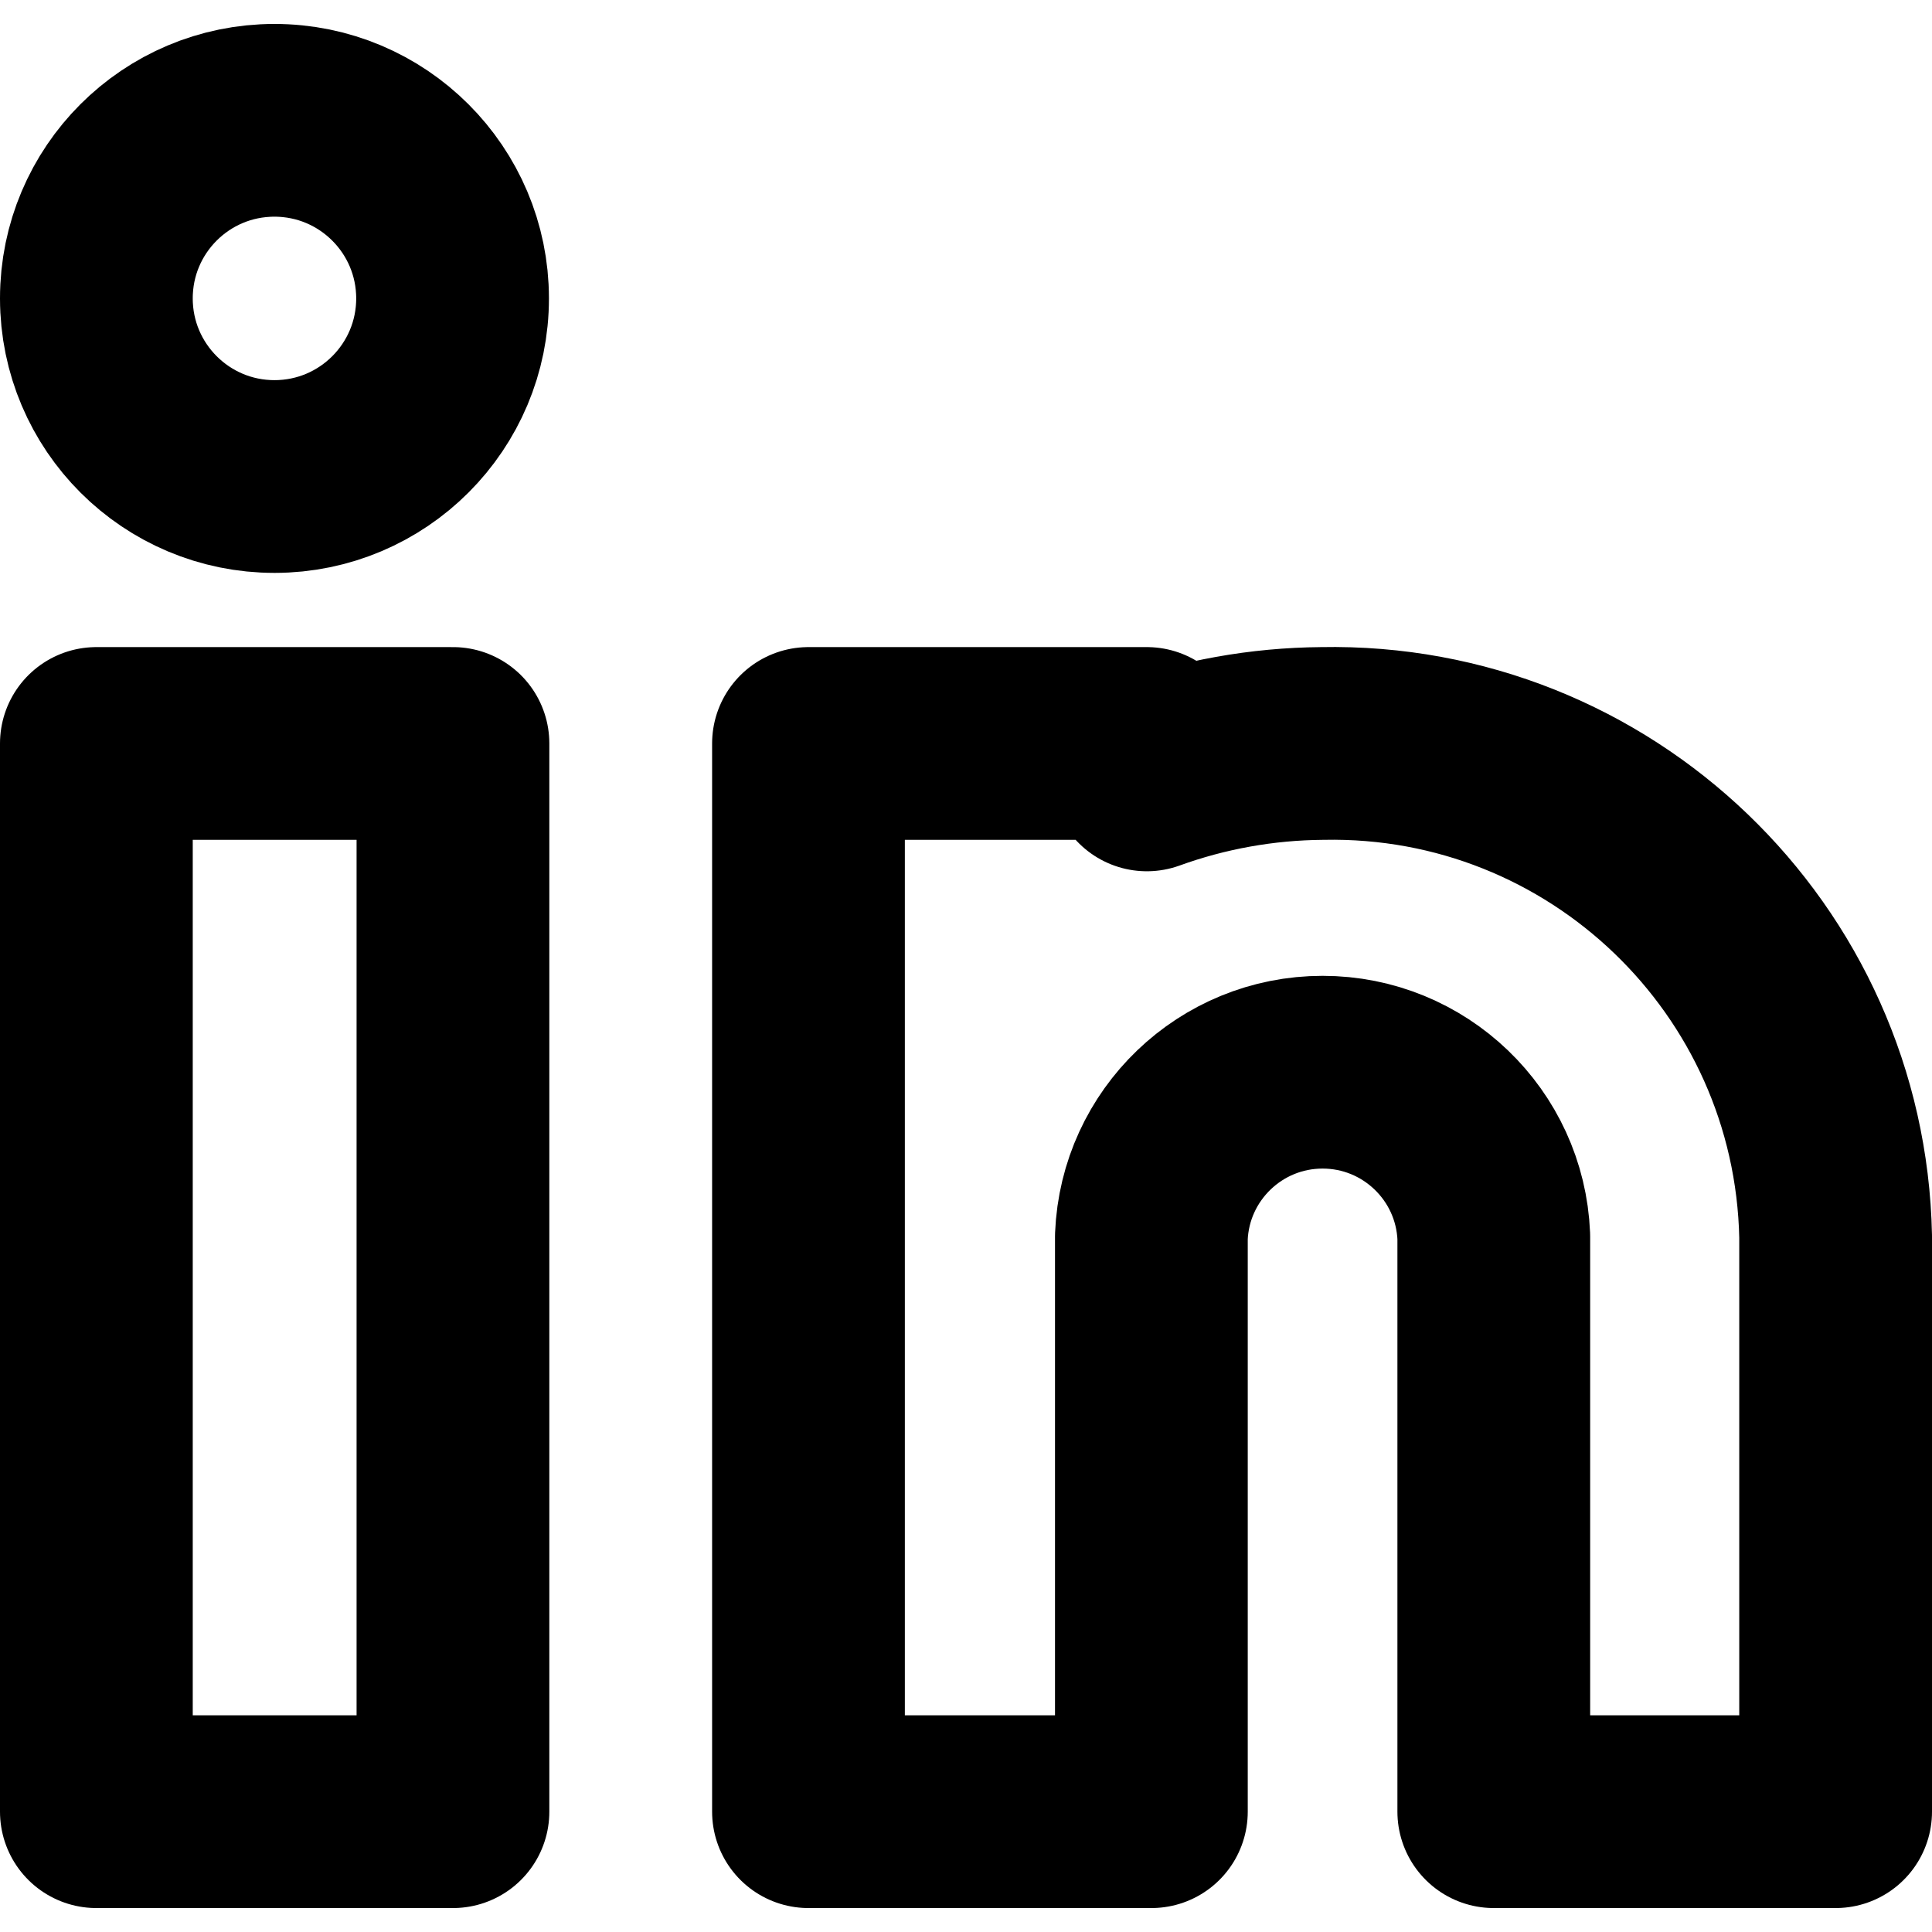
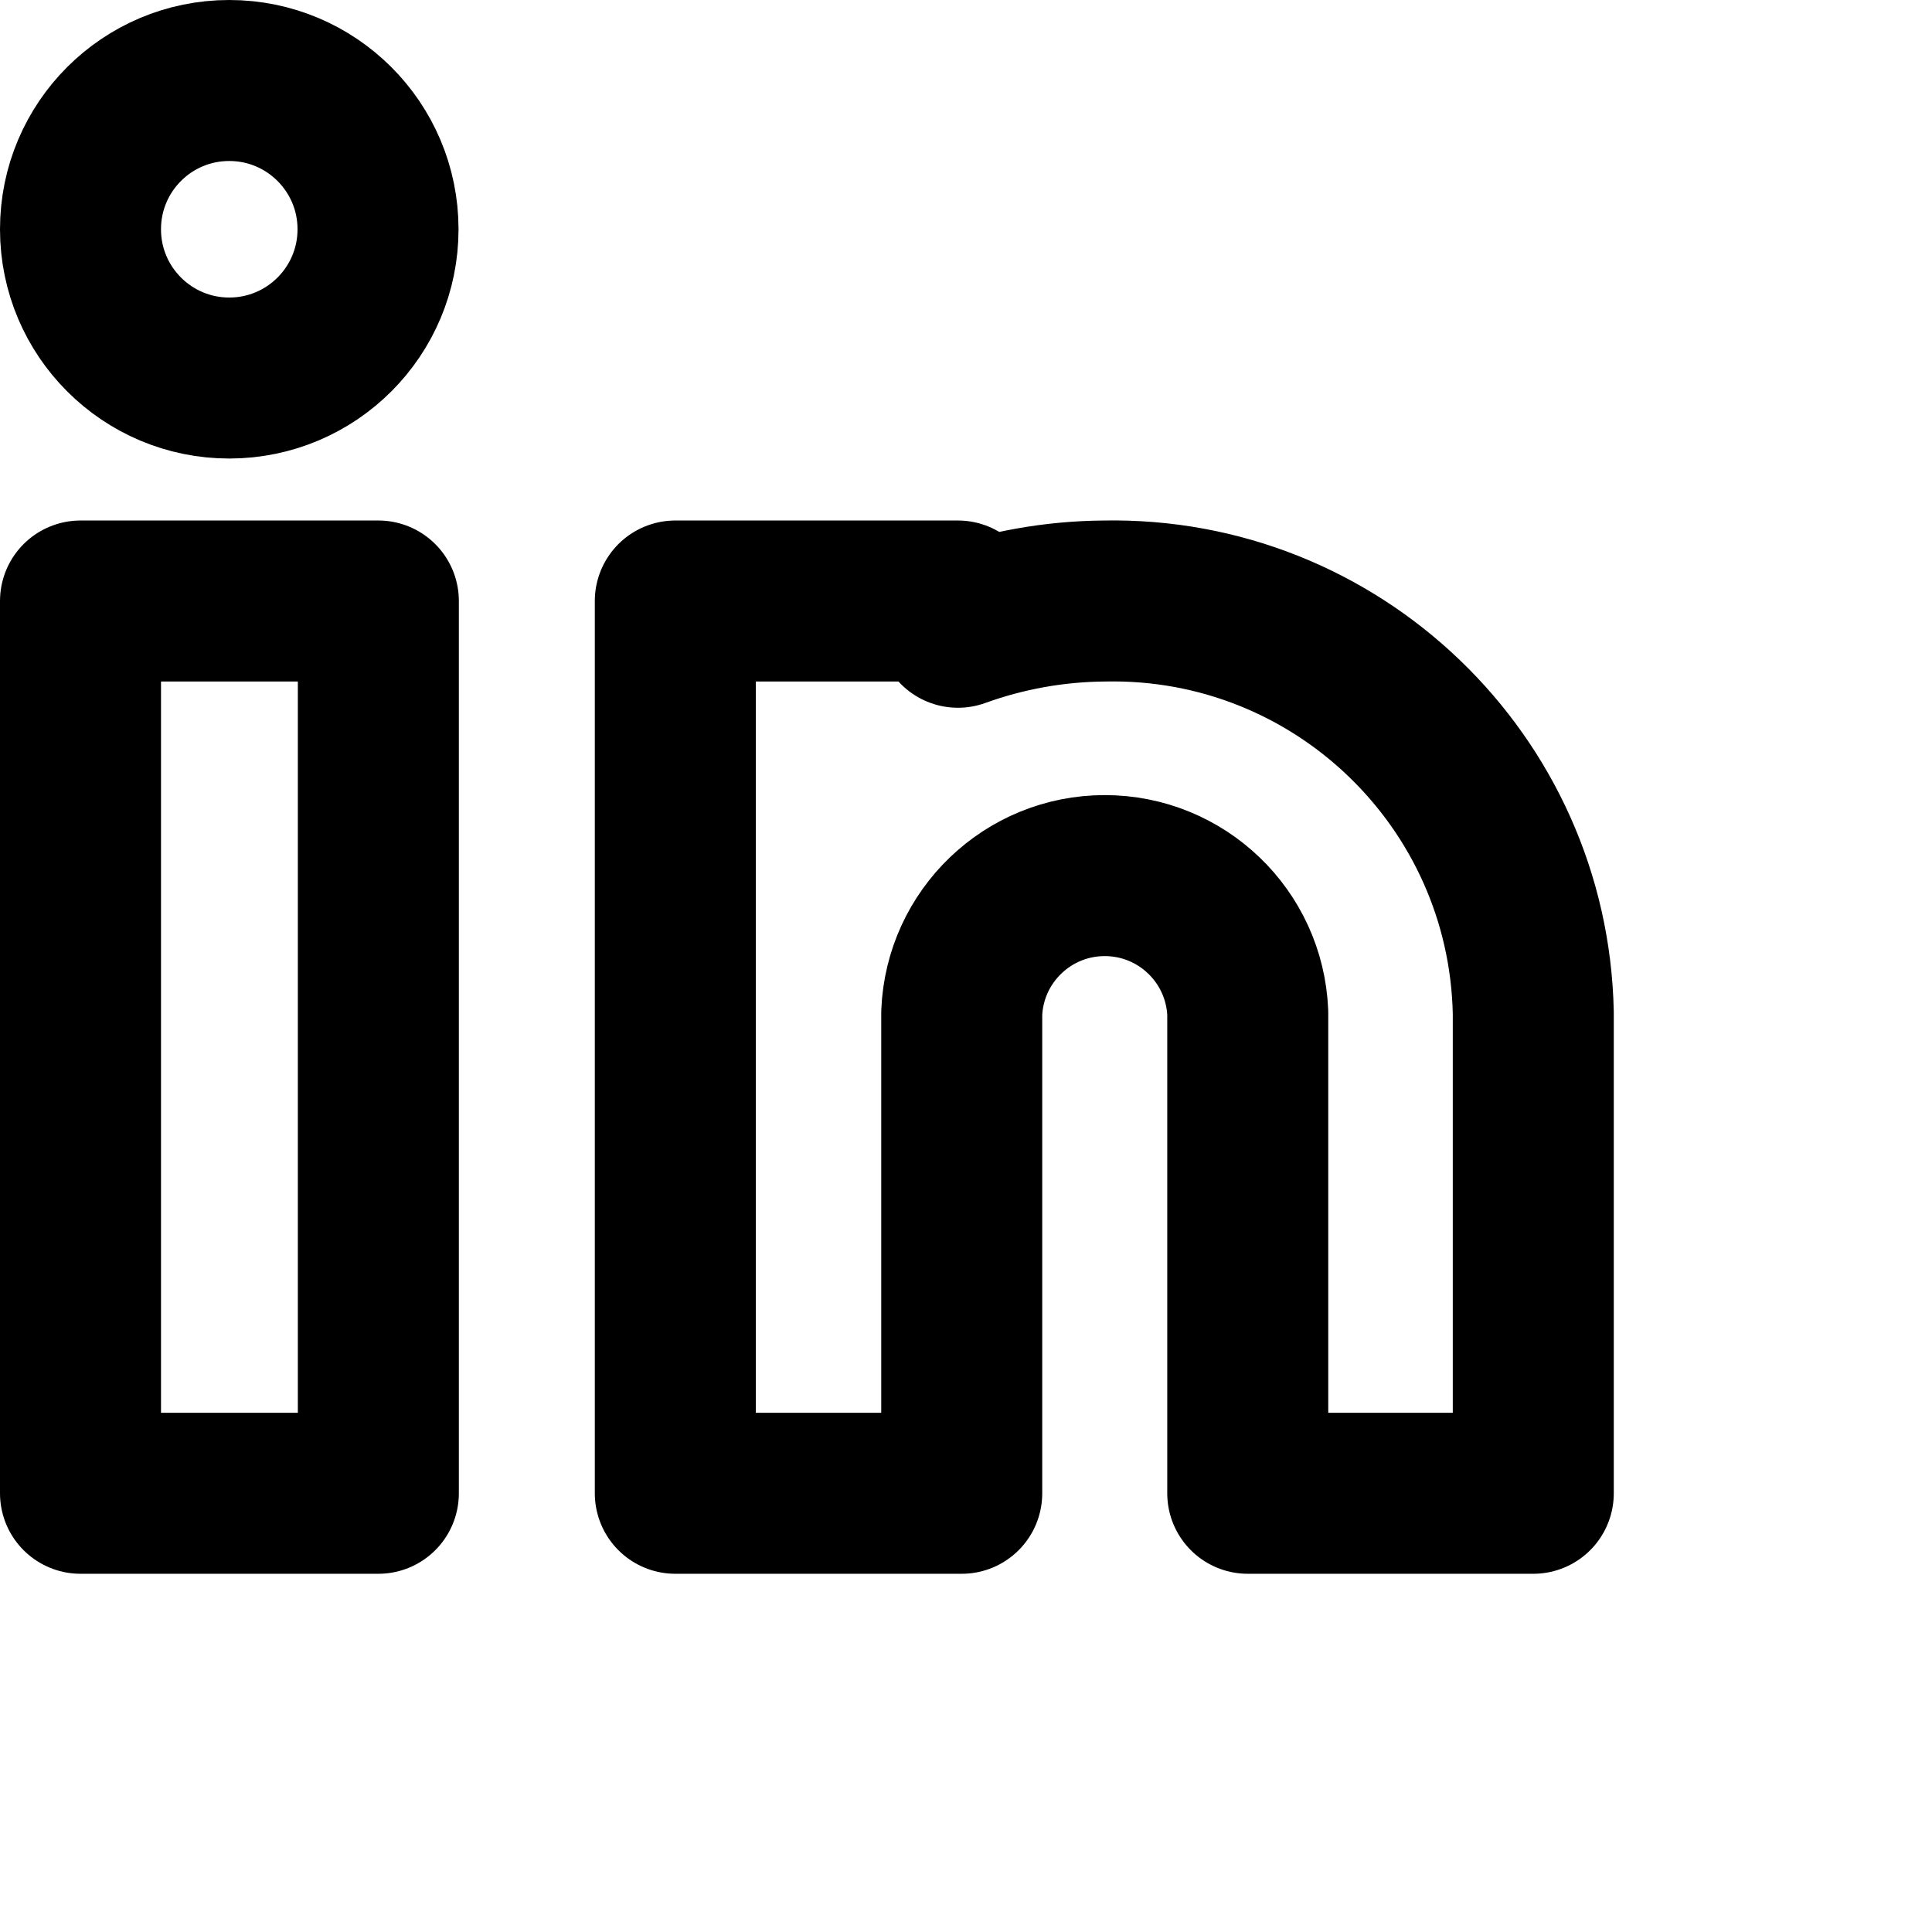
- <svg xmlns="http://www.w3.org/2000/svg" viewBox="0 0 20.047 19.55" width="24" height="24" stroke="currentColor">
+ <svg xmlns="http://www.w3.org/2000/svg" viewBox="0 0 24 24" width="24" height="24" stroke="currentColor">
  <path d="M19.047,12.582V18.55H15.5V12.582a1.778,1.778,0,0,0-3.553,0V18.55H8.389V7.466H11.9v.326a5.47,5.47,0,0,1,1.819-.326A5.225,5.225,0,0,1,19.047,12.582ZM1,18.55H4.7V7.466H1Zm0-15.7A1.848,1.848,0,1,0,2.847,1,1.847,1.847,0,0,0,1,2.847Z" fill="none" stroke-linecap="round" stroke-linejoin="round" stroke-width="2" />
</svg>
